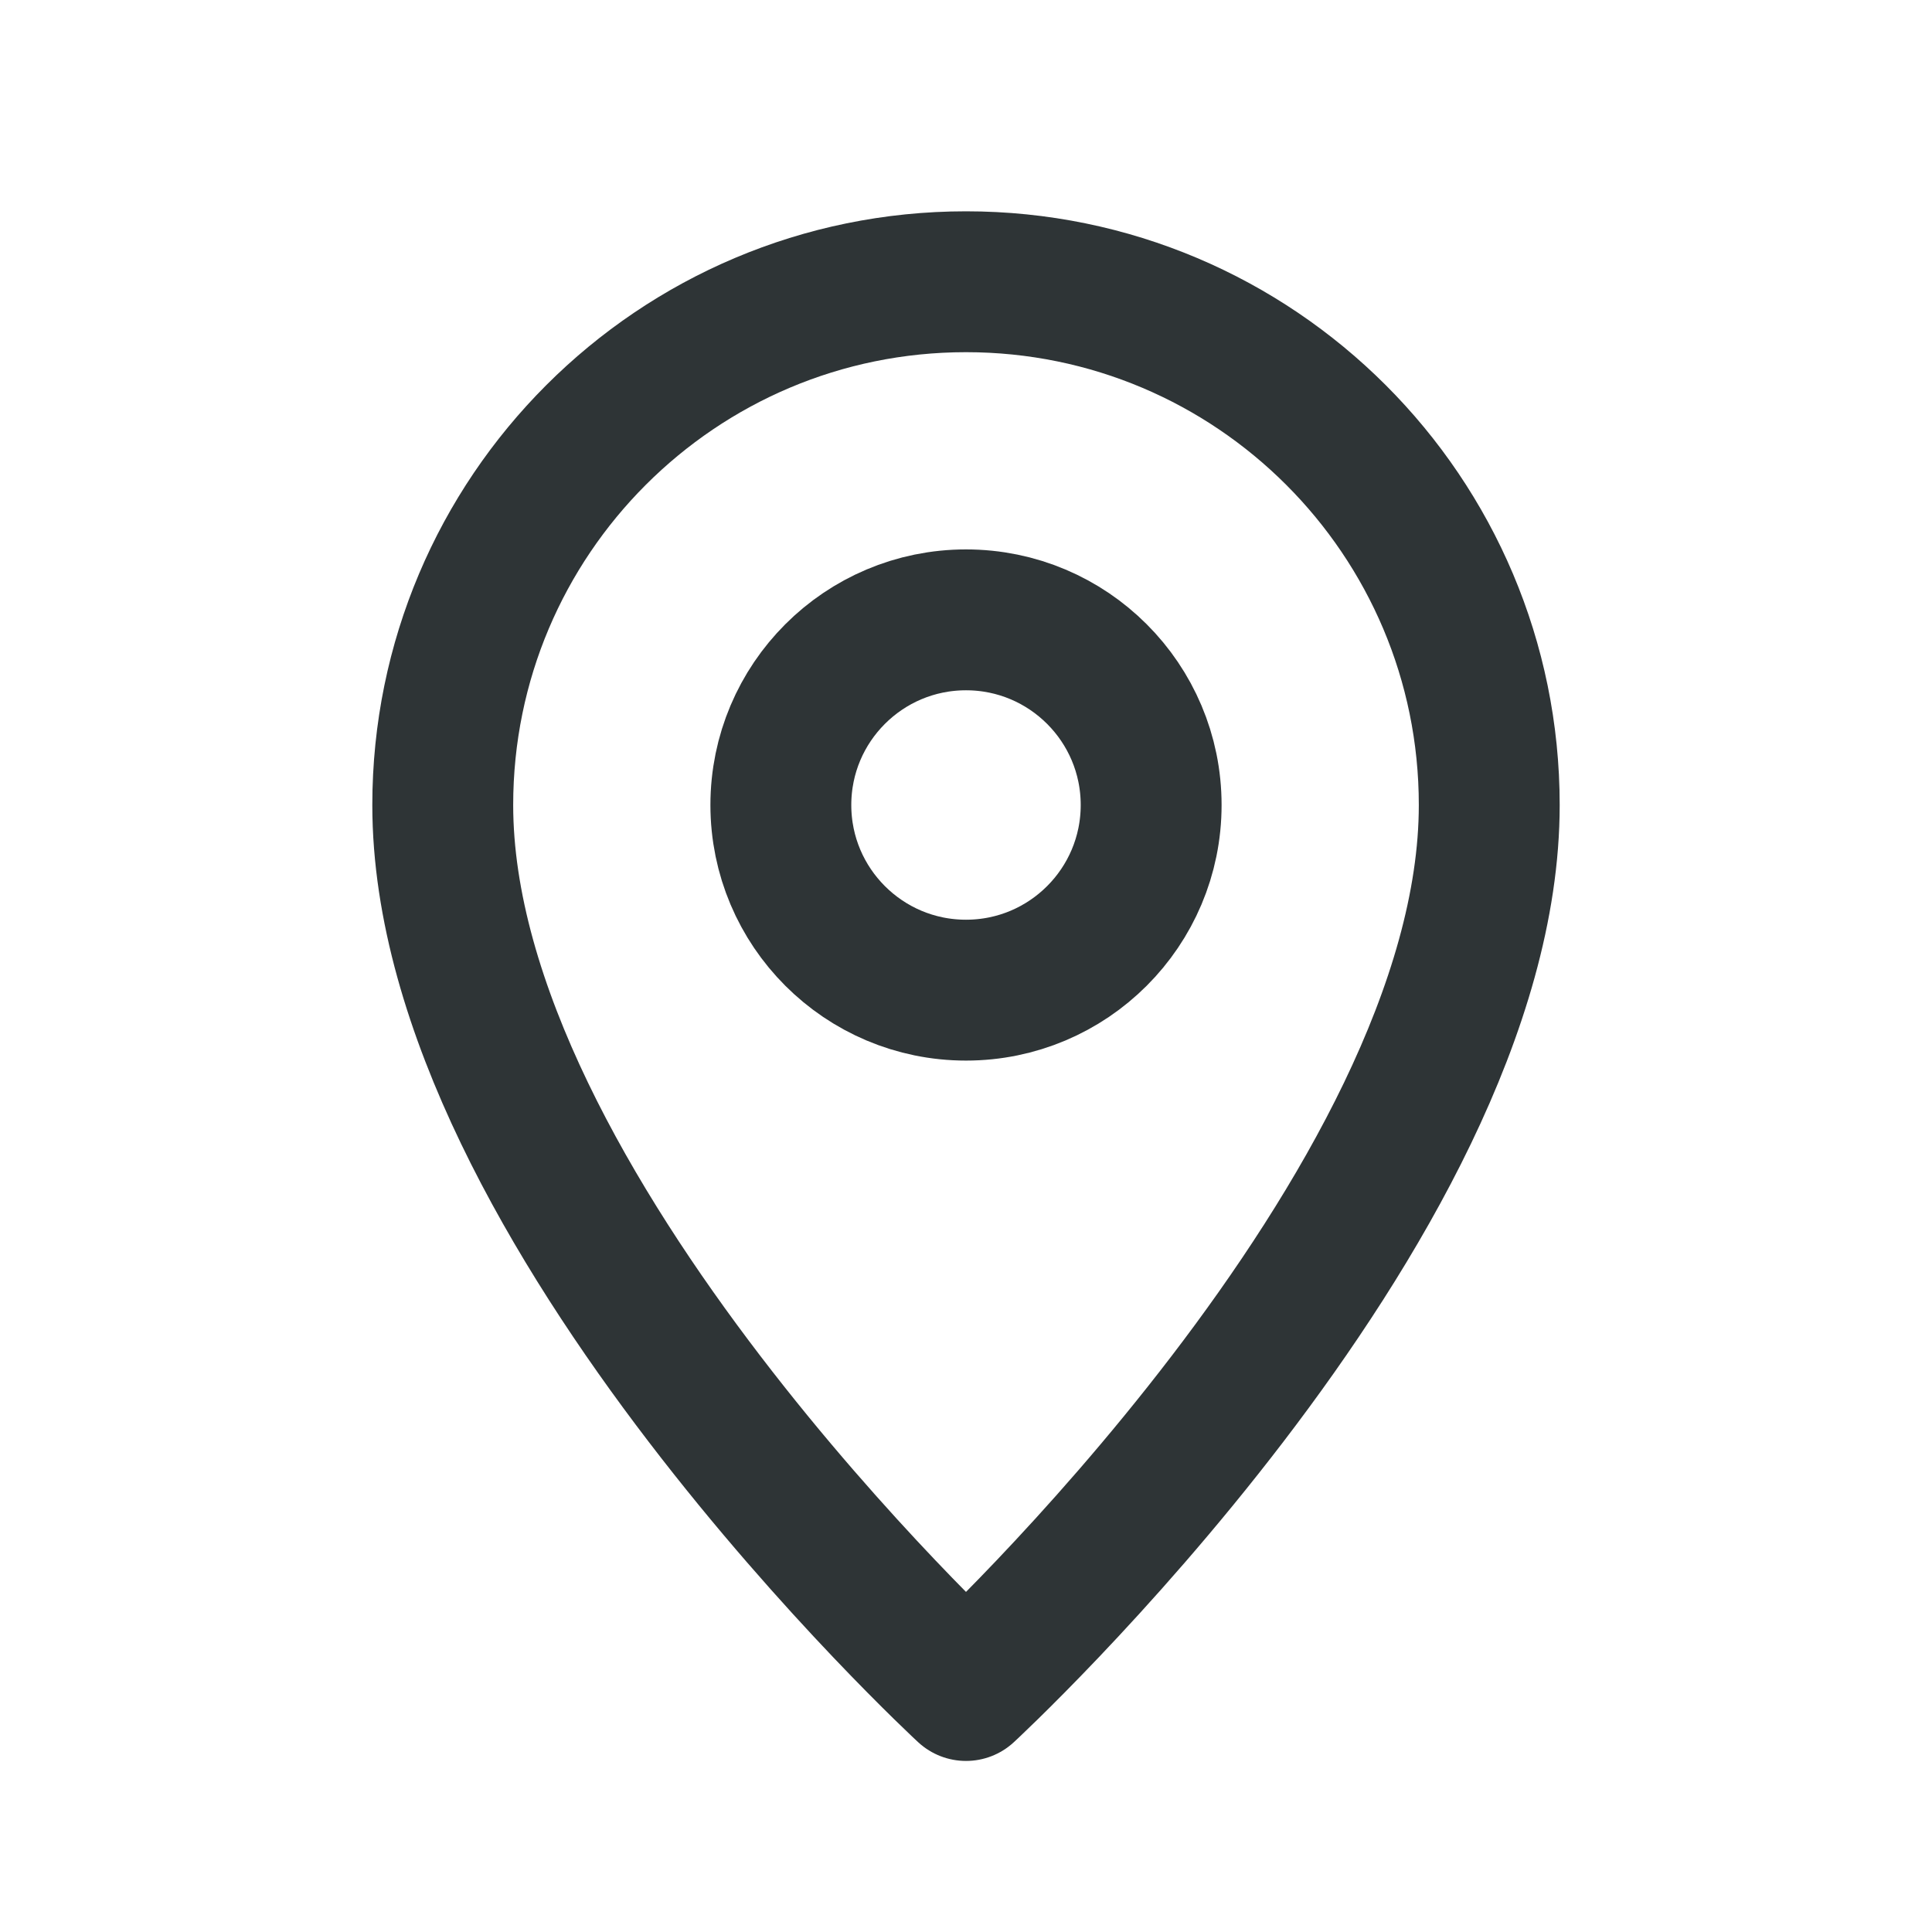
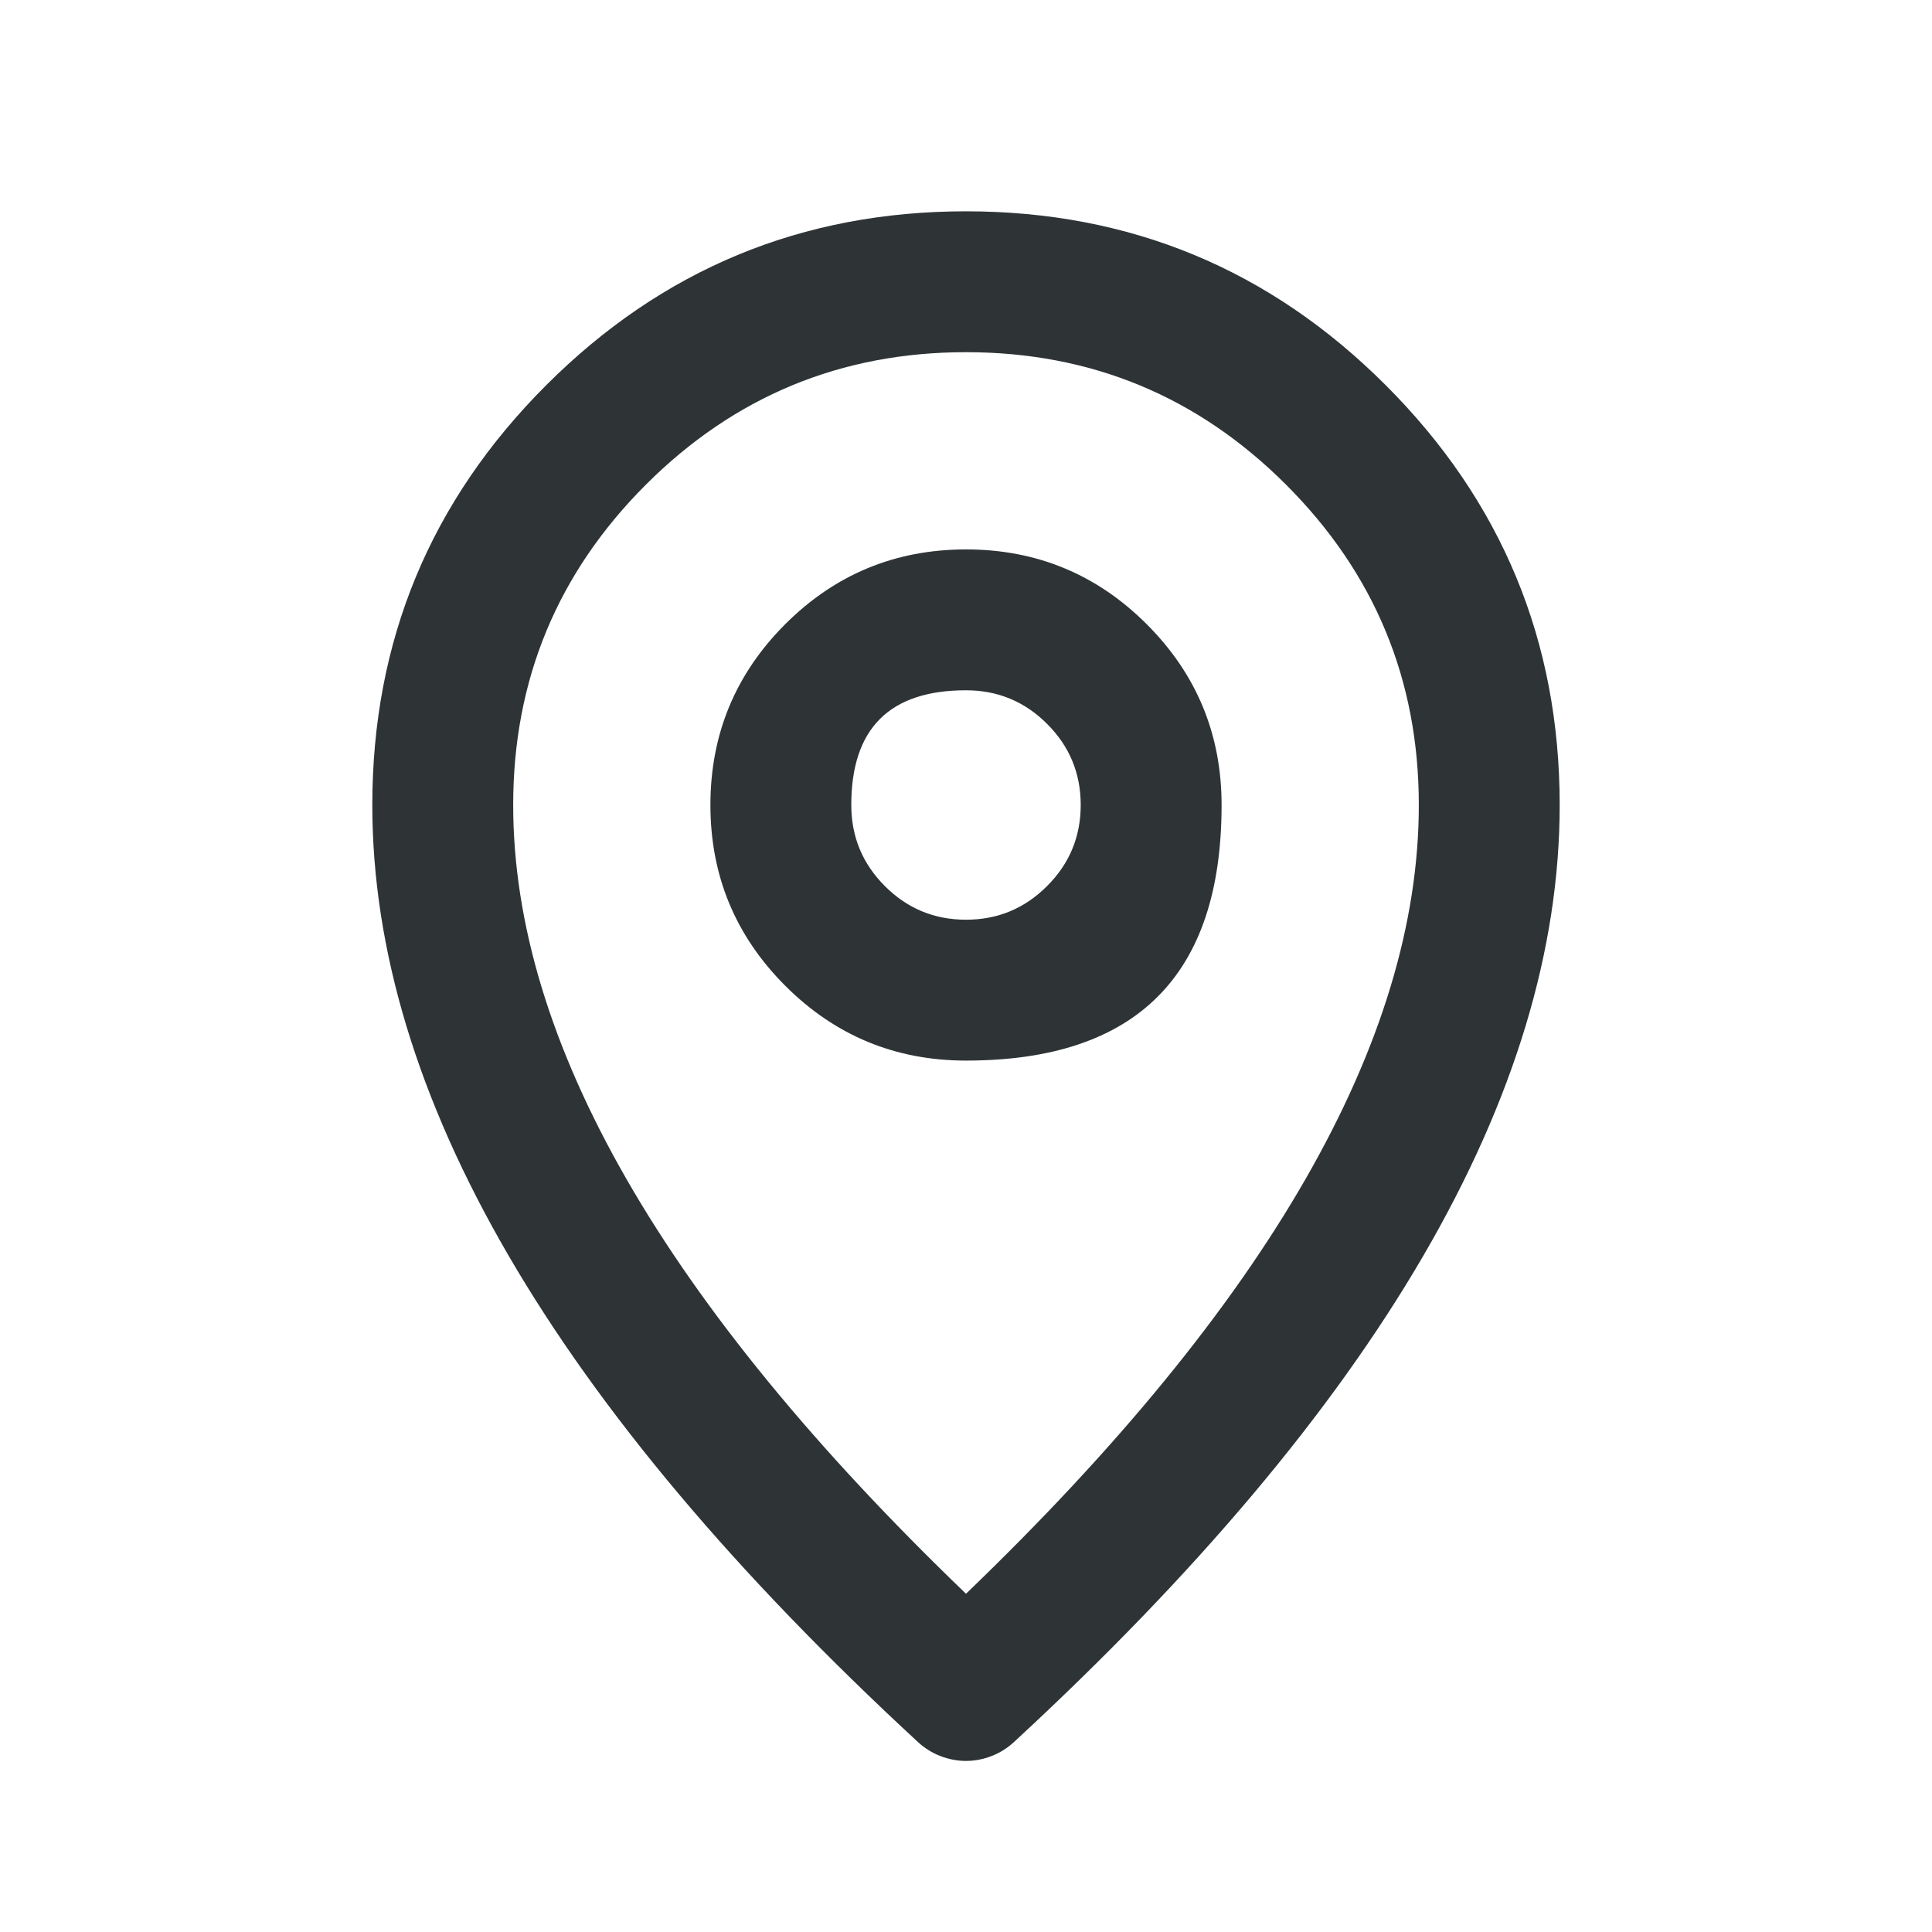
- <svg xmlns="http://www.w3.org/2000/svg" viewBox="0 0 24 24" fill="none" stroke="#2e3436" stroke-width="1.75" stroke-linecap="round" stroke-linejoin="round">
-   <path d="M12 21s-6.5-6-6.5-11a6.5 6.5 0 0 1 13 0c0 5-6.5 11-6.5 11z" />
-   <circle cx="12" cy="10" r="2.3" />
+ <svg xmlns="http://www.w3.org/2000/svg" viewBox="0 0 24 24">
+   <path fill="#2e3436" fill-rule="evenodd" d="M4.625 10Q4.625 15.383 11.406 21.643Q11.466 21.698 11.535 21.741Q11.605 21.785 11.681 21.814Q11.757 21.844 11.837 21.859Q11.918 21.875 12 21.875Q12.081 21.875 12.162 21.859Q12.242 21.844 12.318 21.814Q12.394 21.785 12.464 21.741Q12.533 21.698 12.593 21.643Q19.375 15.383 19.375 10Q19.375 6.945 17.214 4.785Q15.054 2.625 12 2.625Q8.945 2.625 6.785 4.785Q4.625 6.945 4.625 10ZM12 19.798Q17.625 14.391 17.625 10Q17.625 7.670 15.977 6.022Q14.33 4.375 12 4.375Q9.670 4.375 8.022 6.022Q6.375 7.670 6.375 10Q6.375 14.391 12 19.798ZM15.175 10Q15.175 13.175 12 13.175Q10.684 13.175 9.754 12.245Q8.825 11.315 8.825 10Q8.825 8.684 9.754 7.754Q10.684 6.825 12 6.825Q13.315 6.825 14.245 7.754Q15.175 8.684 15.175 10ZM13.425 10Q13.425 9.409 13.007 8.992Q12.590 8.575 12 8.575Q10.575 8.575 10.575 10Q10.575 10.590 10.992 11.007Q11.409 11.425 12 11.425Q12.590 11.425 13.007 11.007Q13.425 10.590 13.425 10Z" />
</svg>
